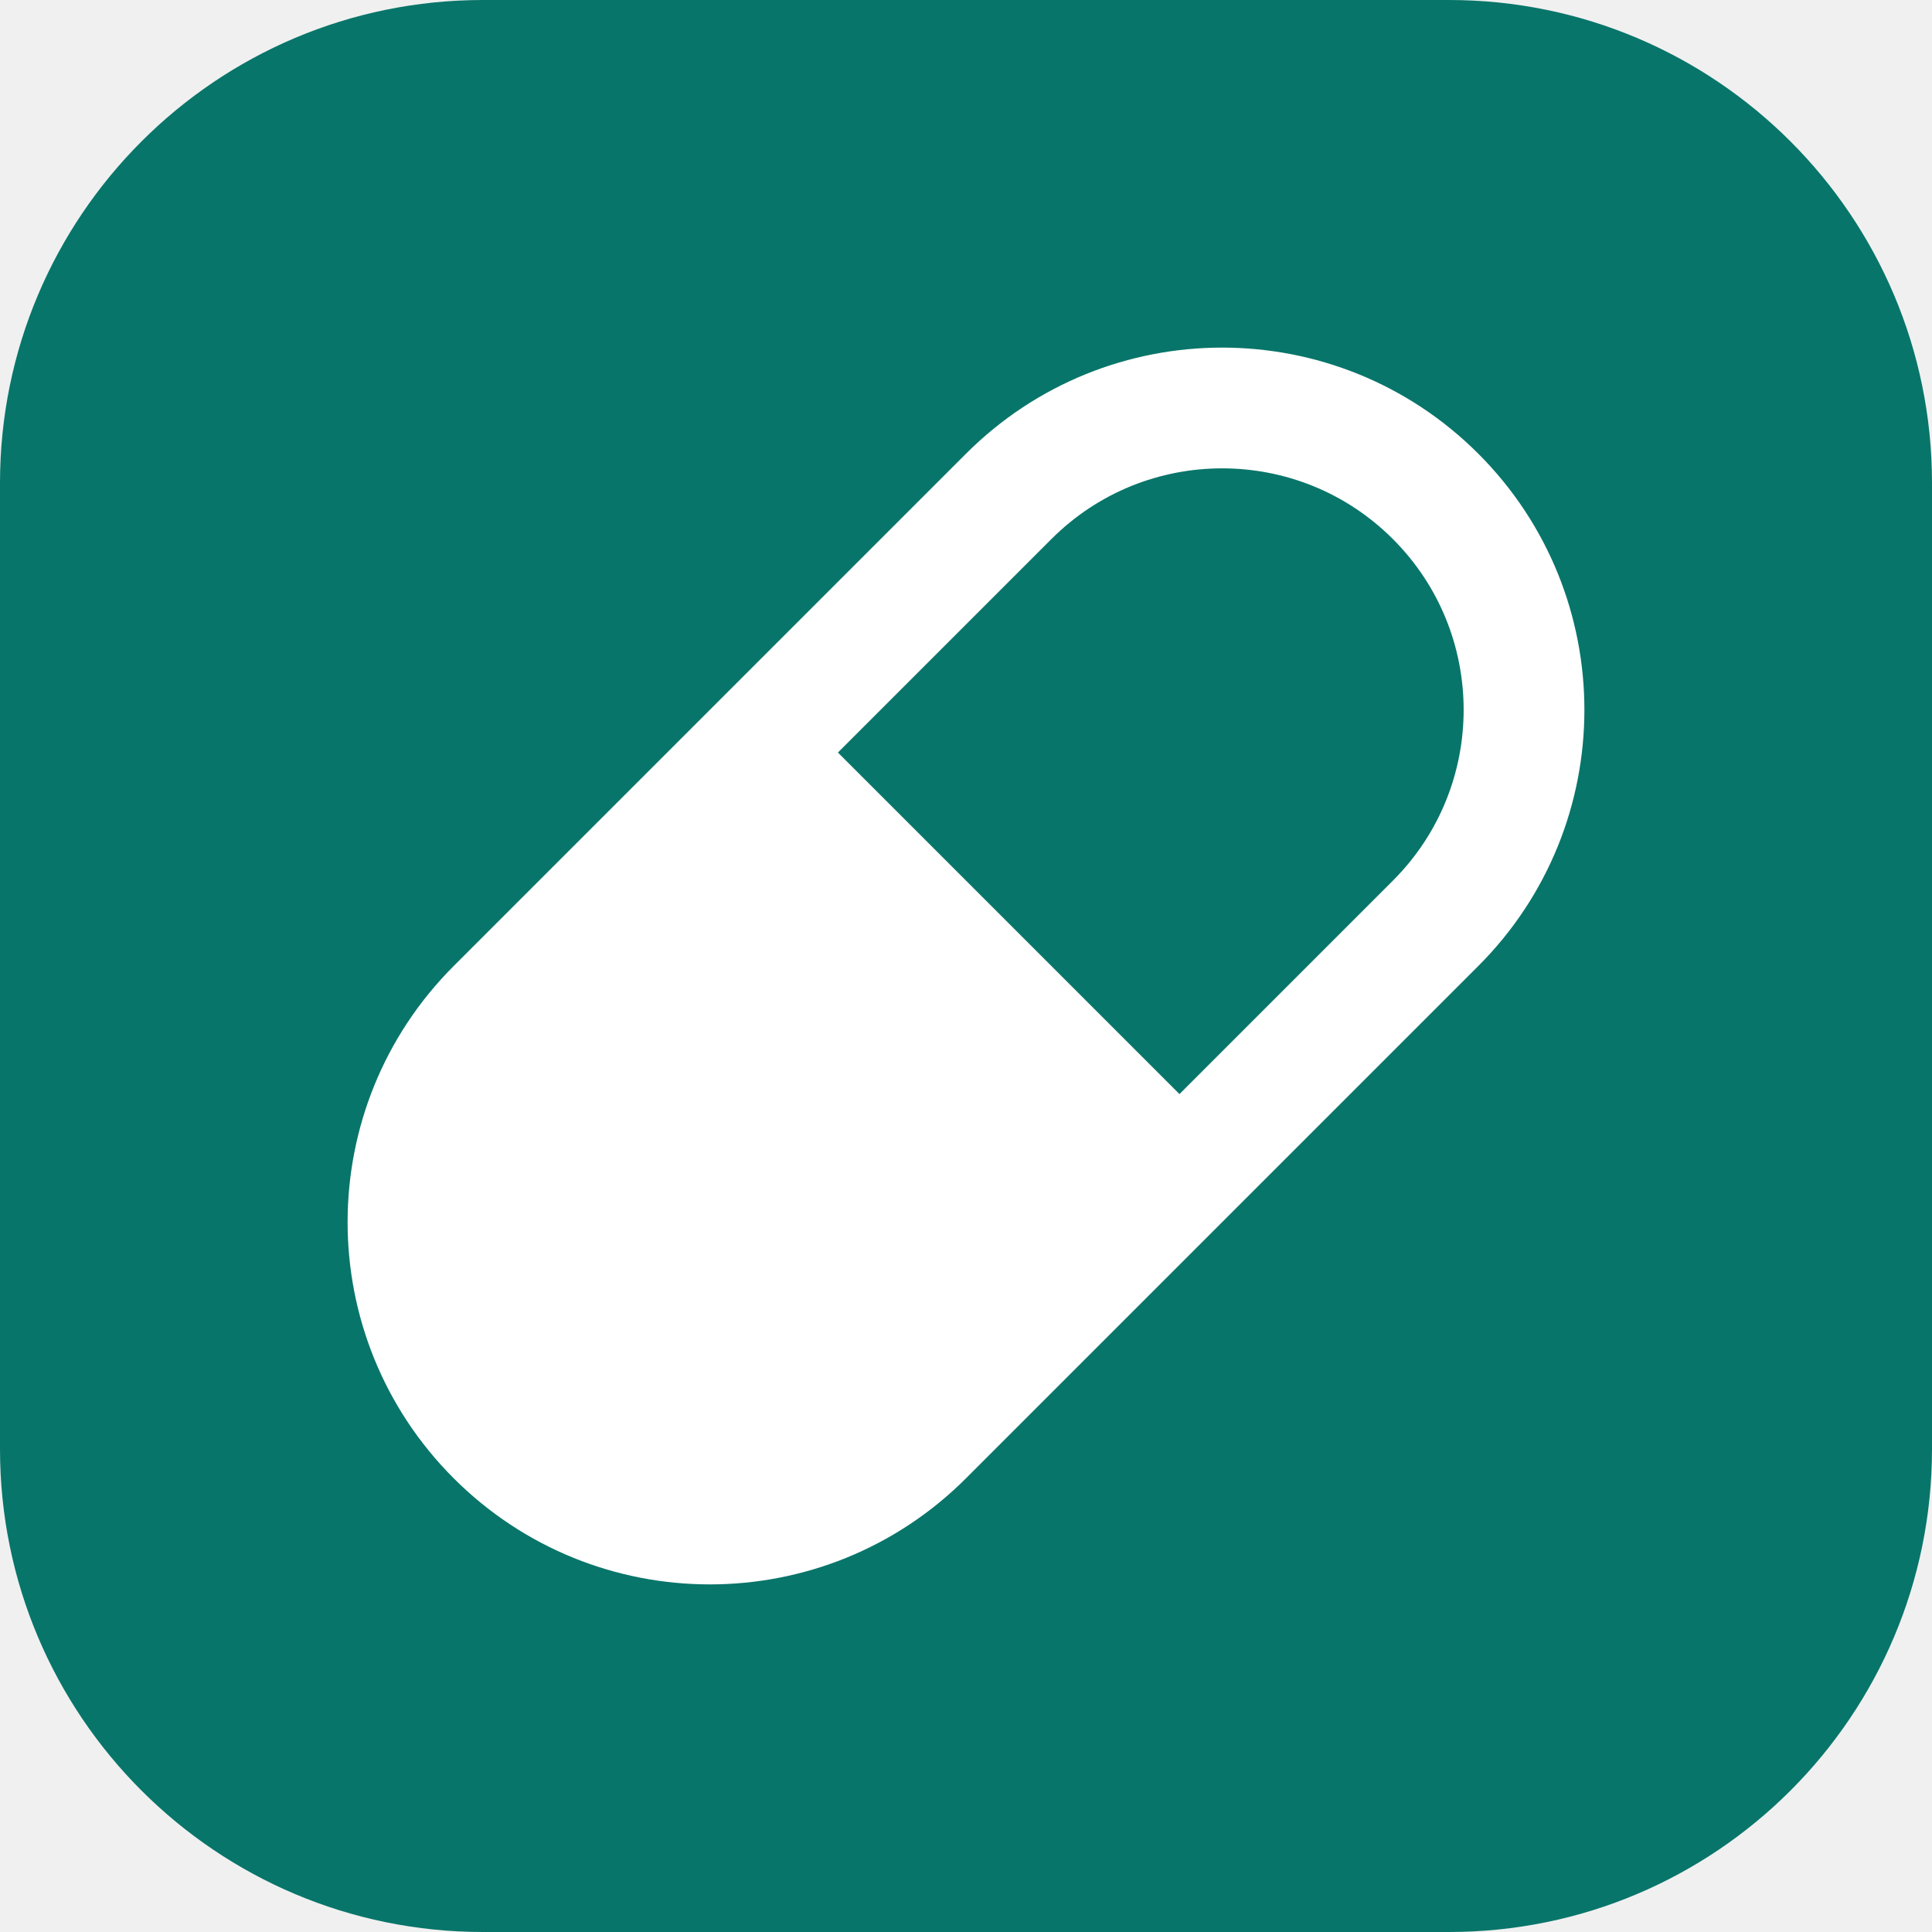
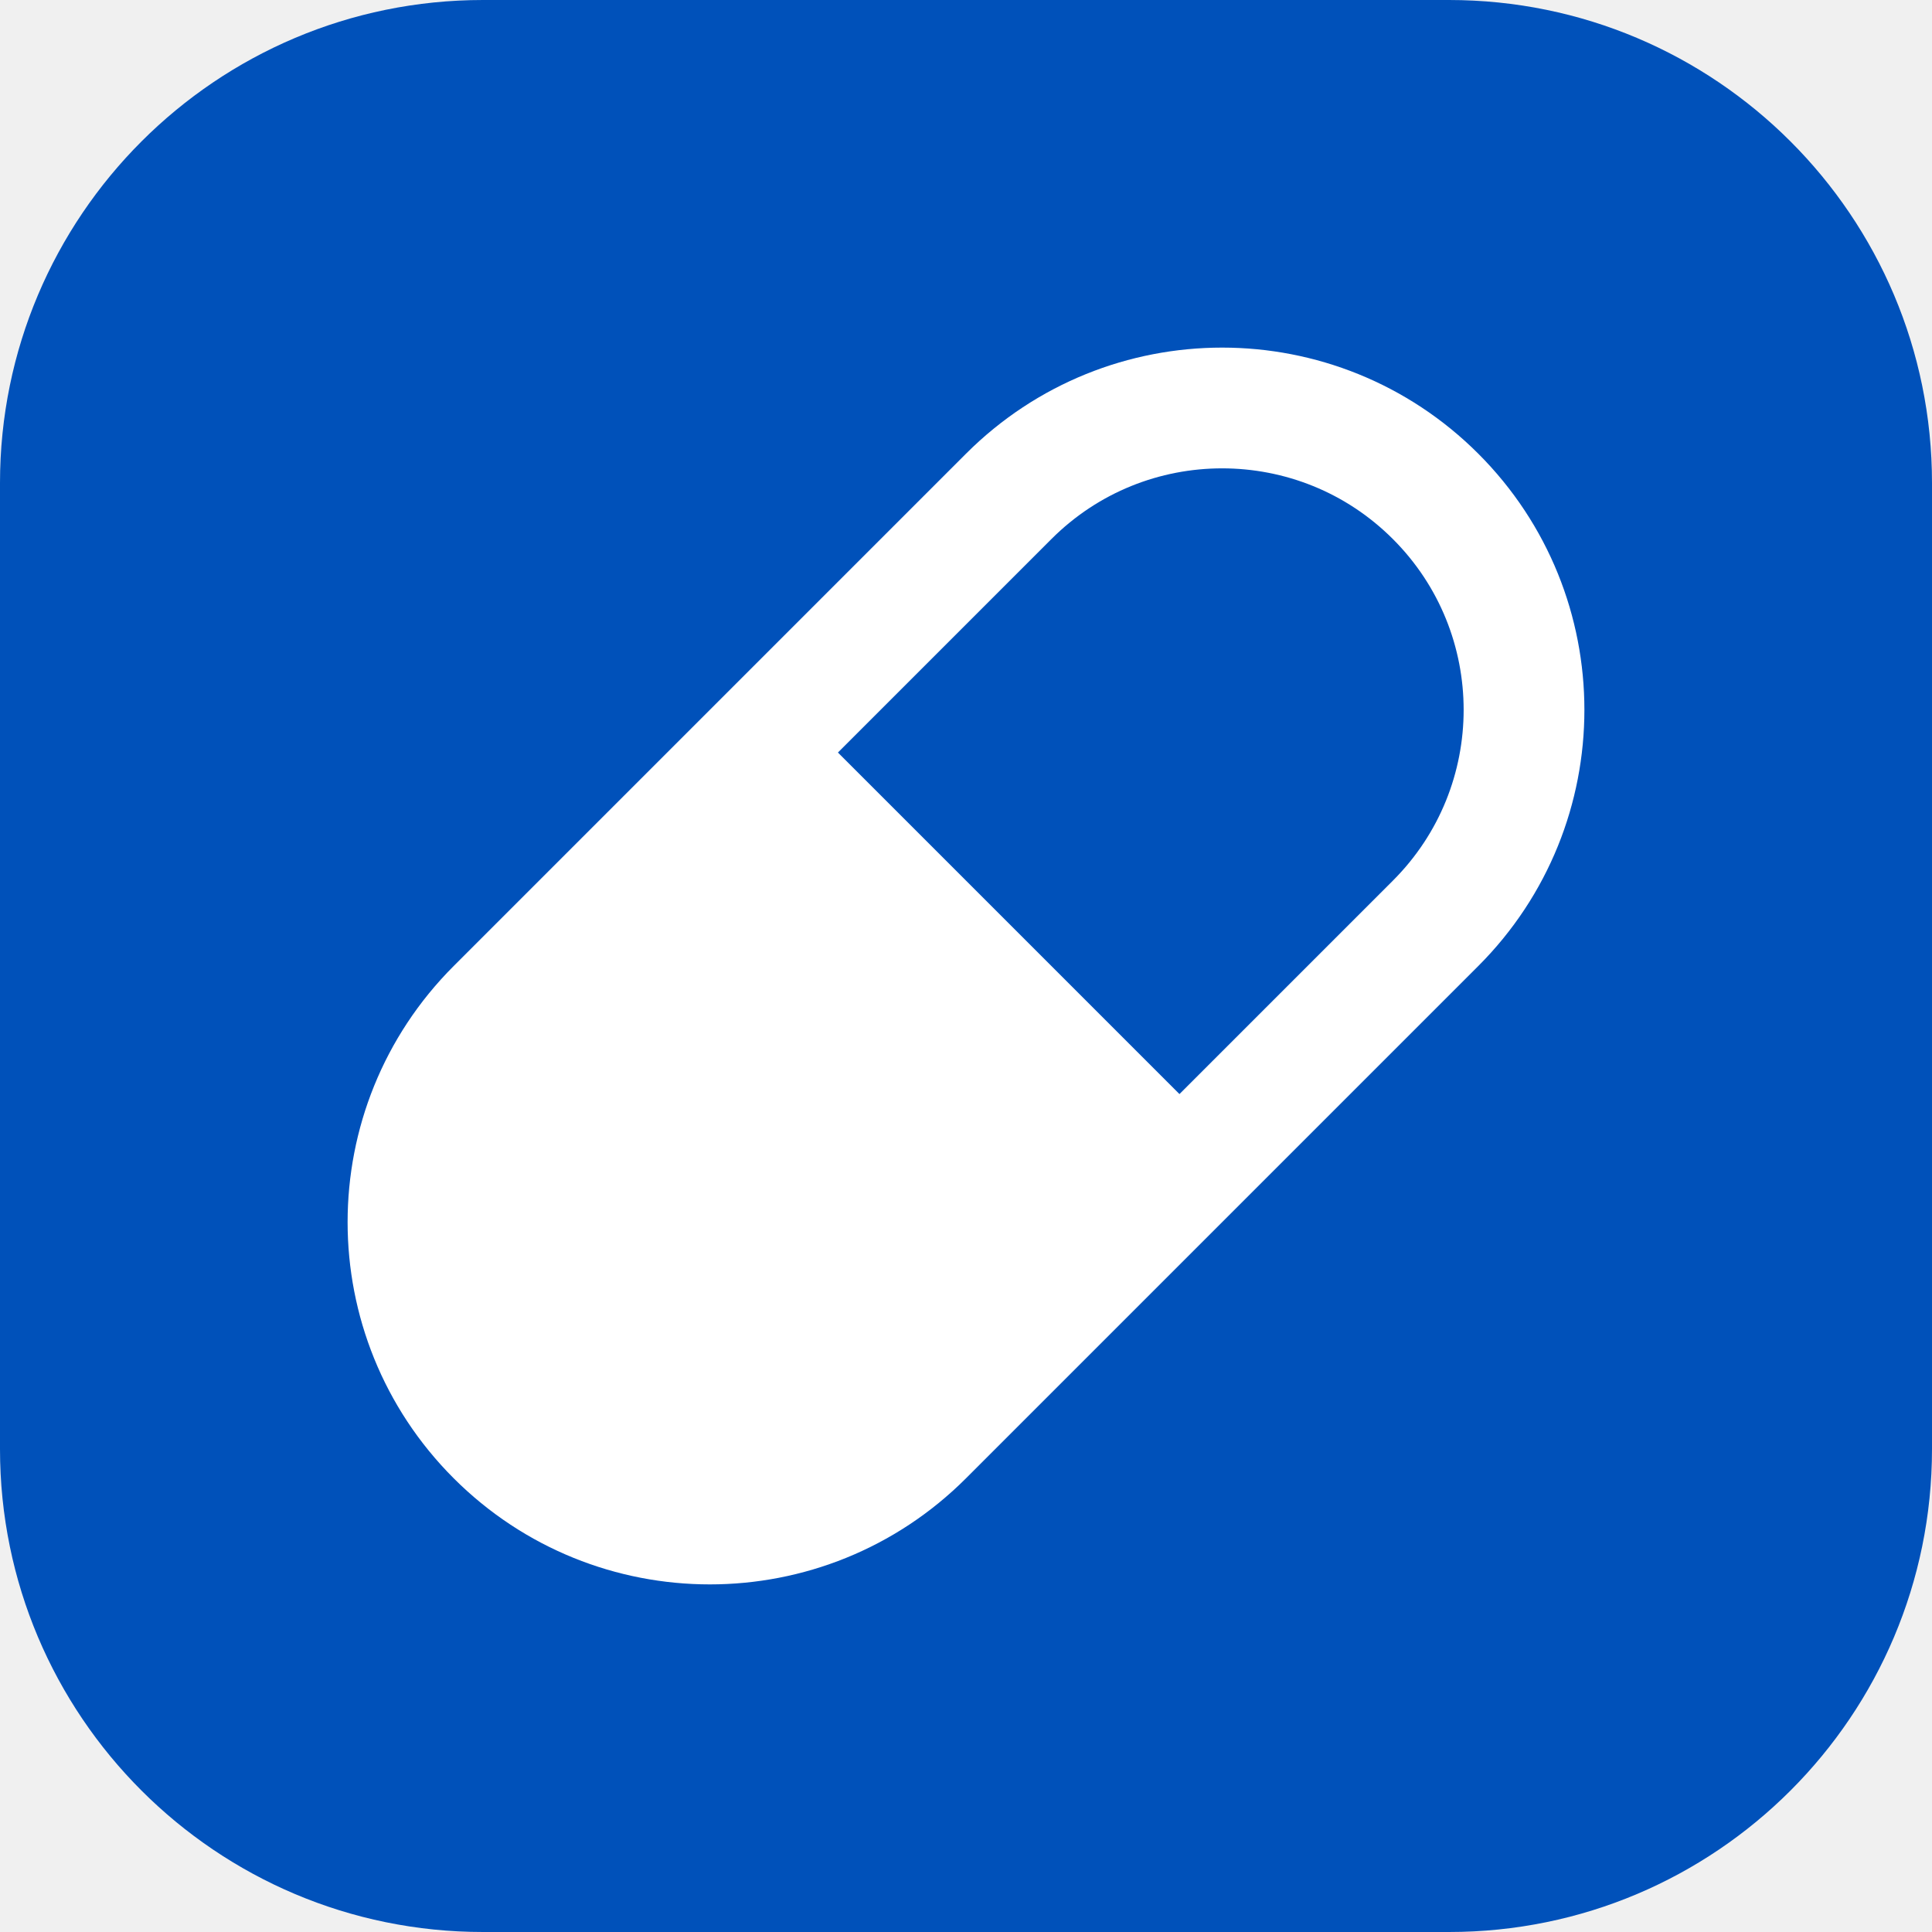
<svg xmlns="http://www.w3.org/2000/svg" viewBox="0 0 64 64">
-   <rect width="64" height="64" rx="16" fill="#08756a" />
+   <rect width="64" height="64" rx="16" fill="#0051ba" />
  <g transform="rotate(-45 32 32)" fill="none" stroke="#fff" stroke-width="4">
    <rect x="10" y="22" width="44" height="20" rx="10" />
    <path d="M12 32a8 8 0 0 1 8-8h12v16H20a8 8 0 0 1-8-8z" fill="#fff" />
  </g>
</svg>
